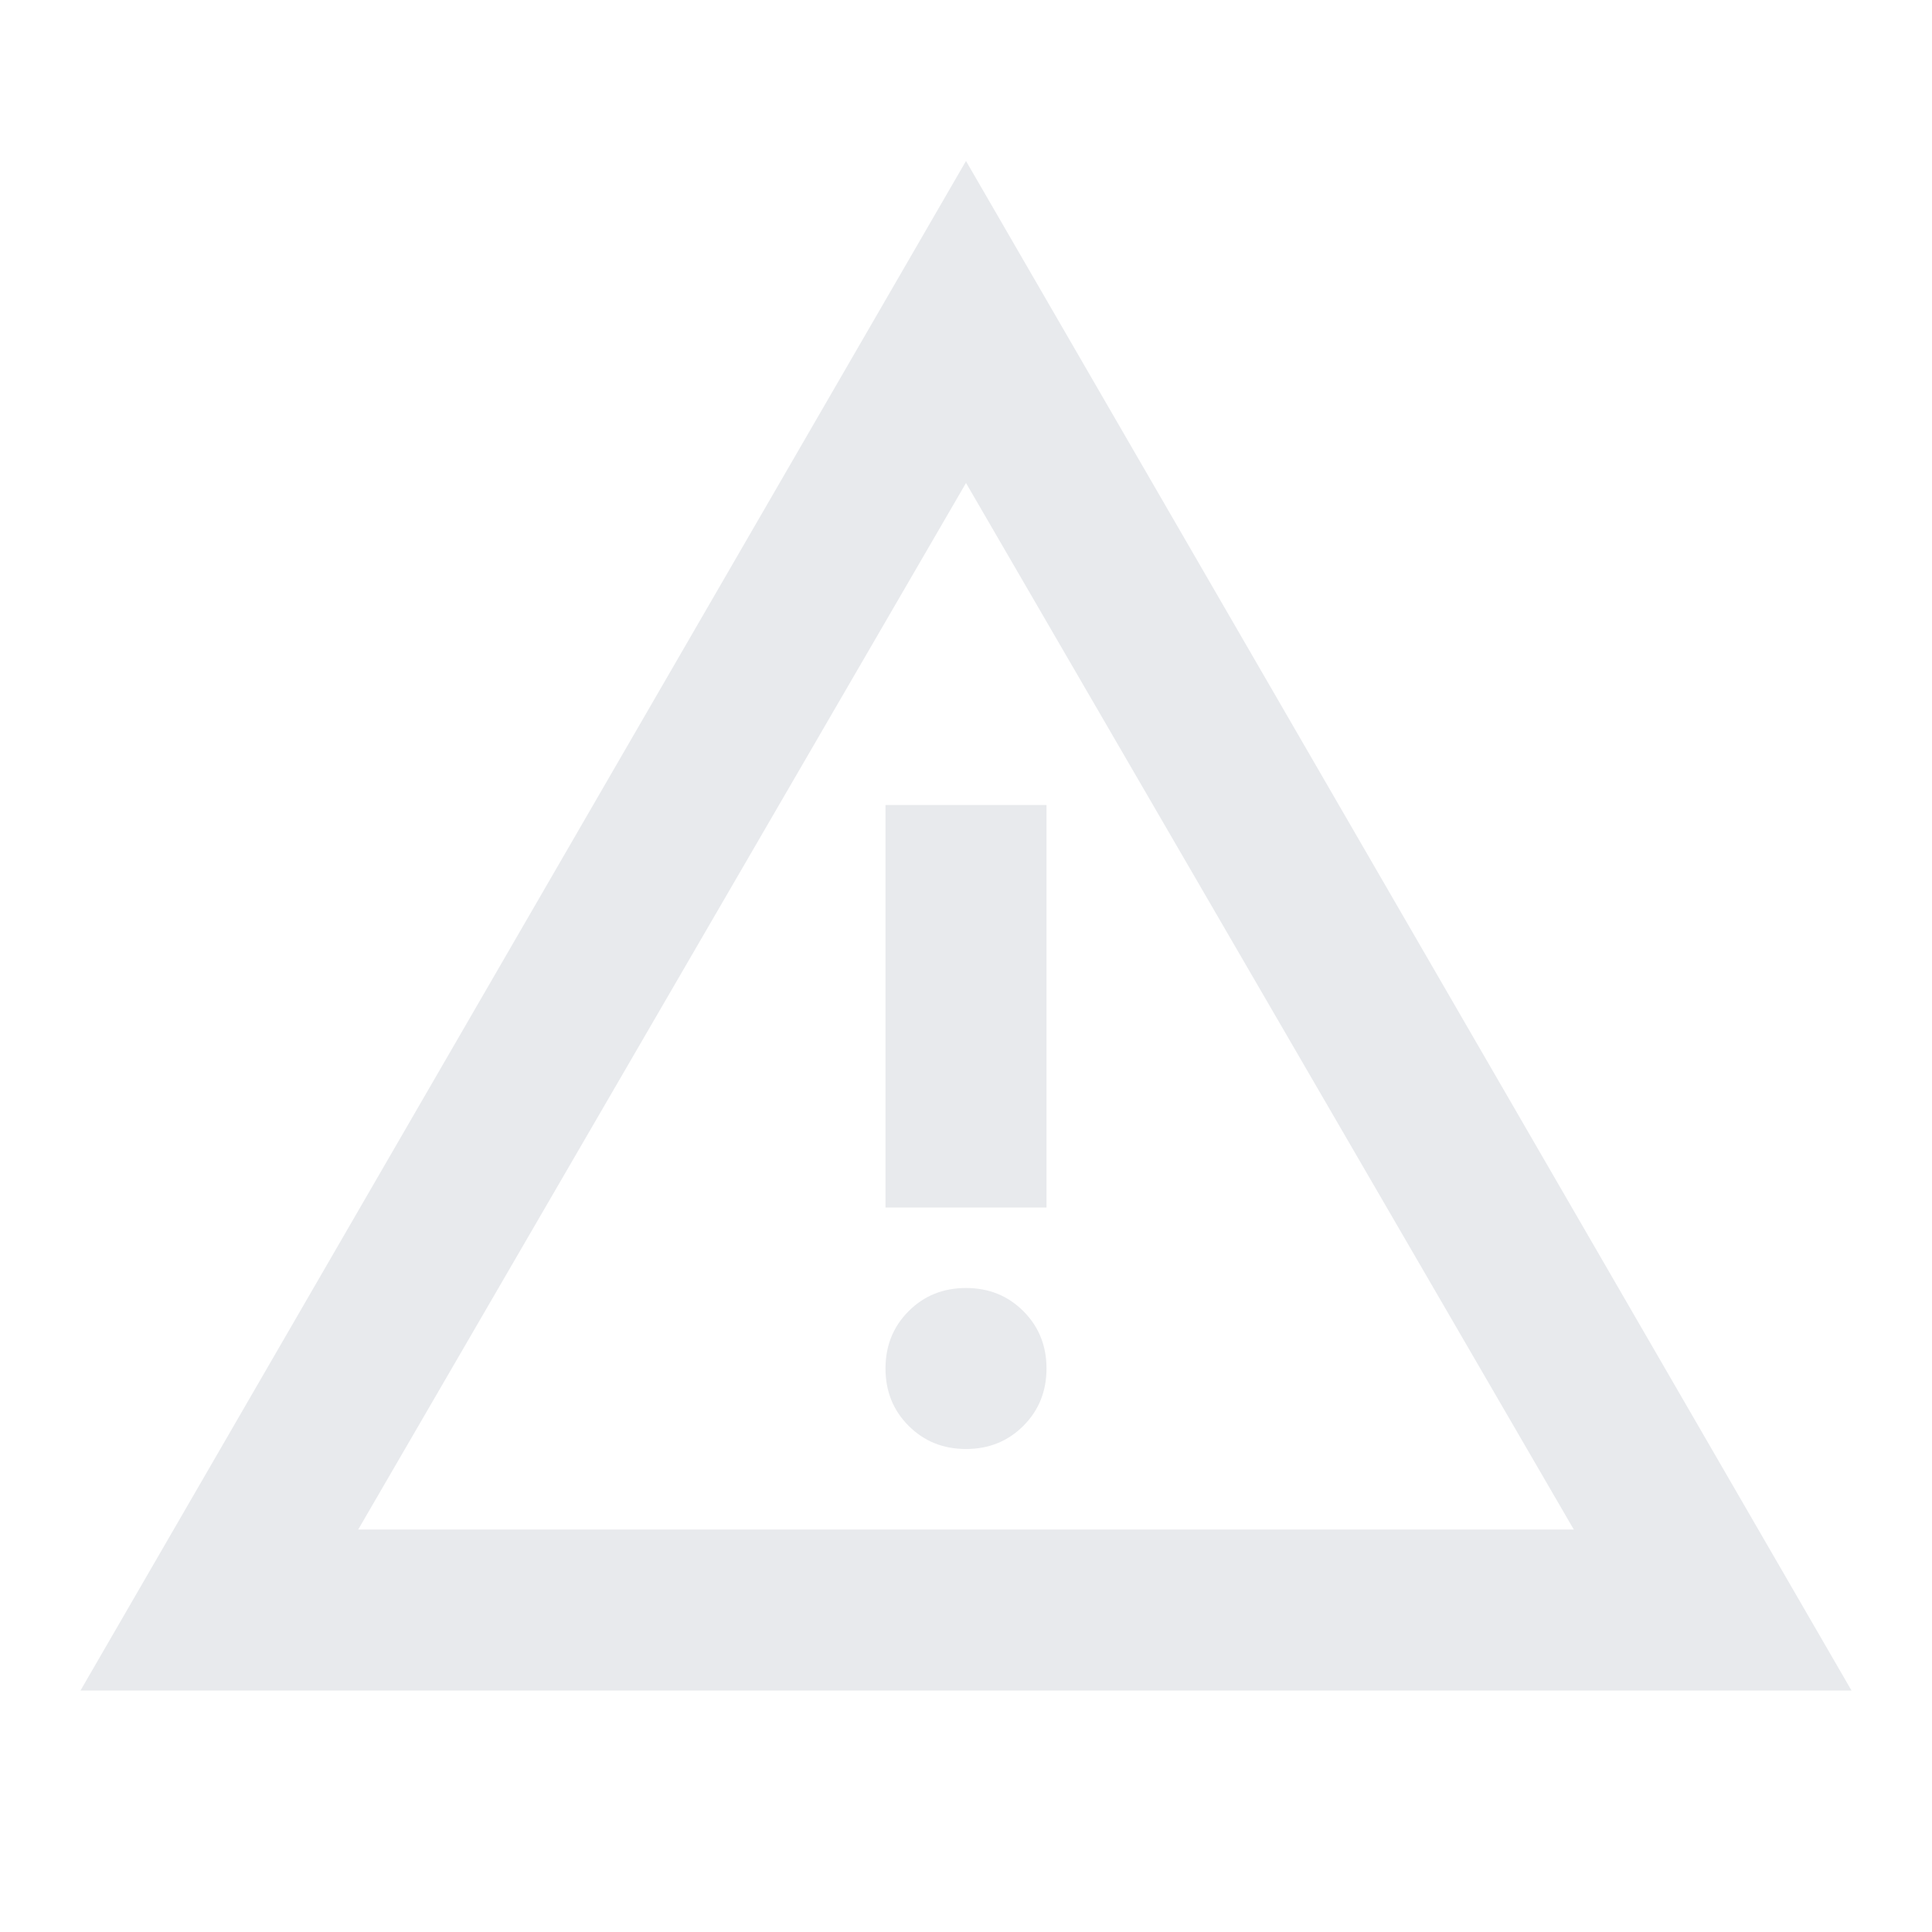
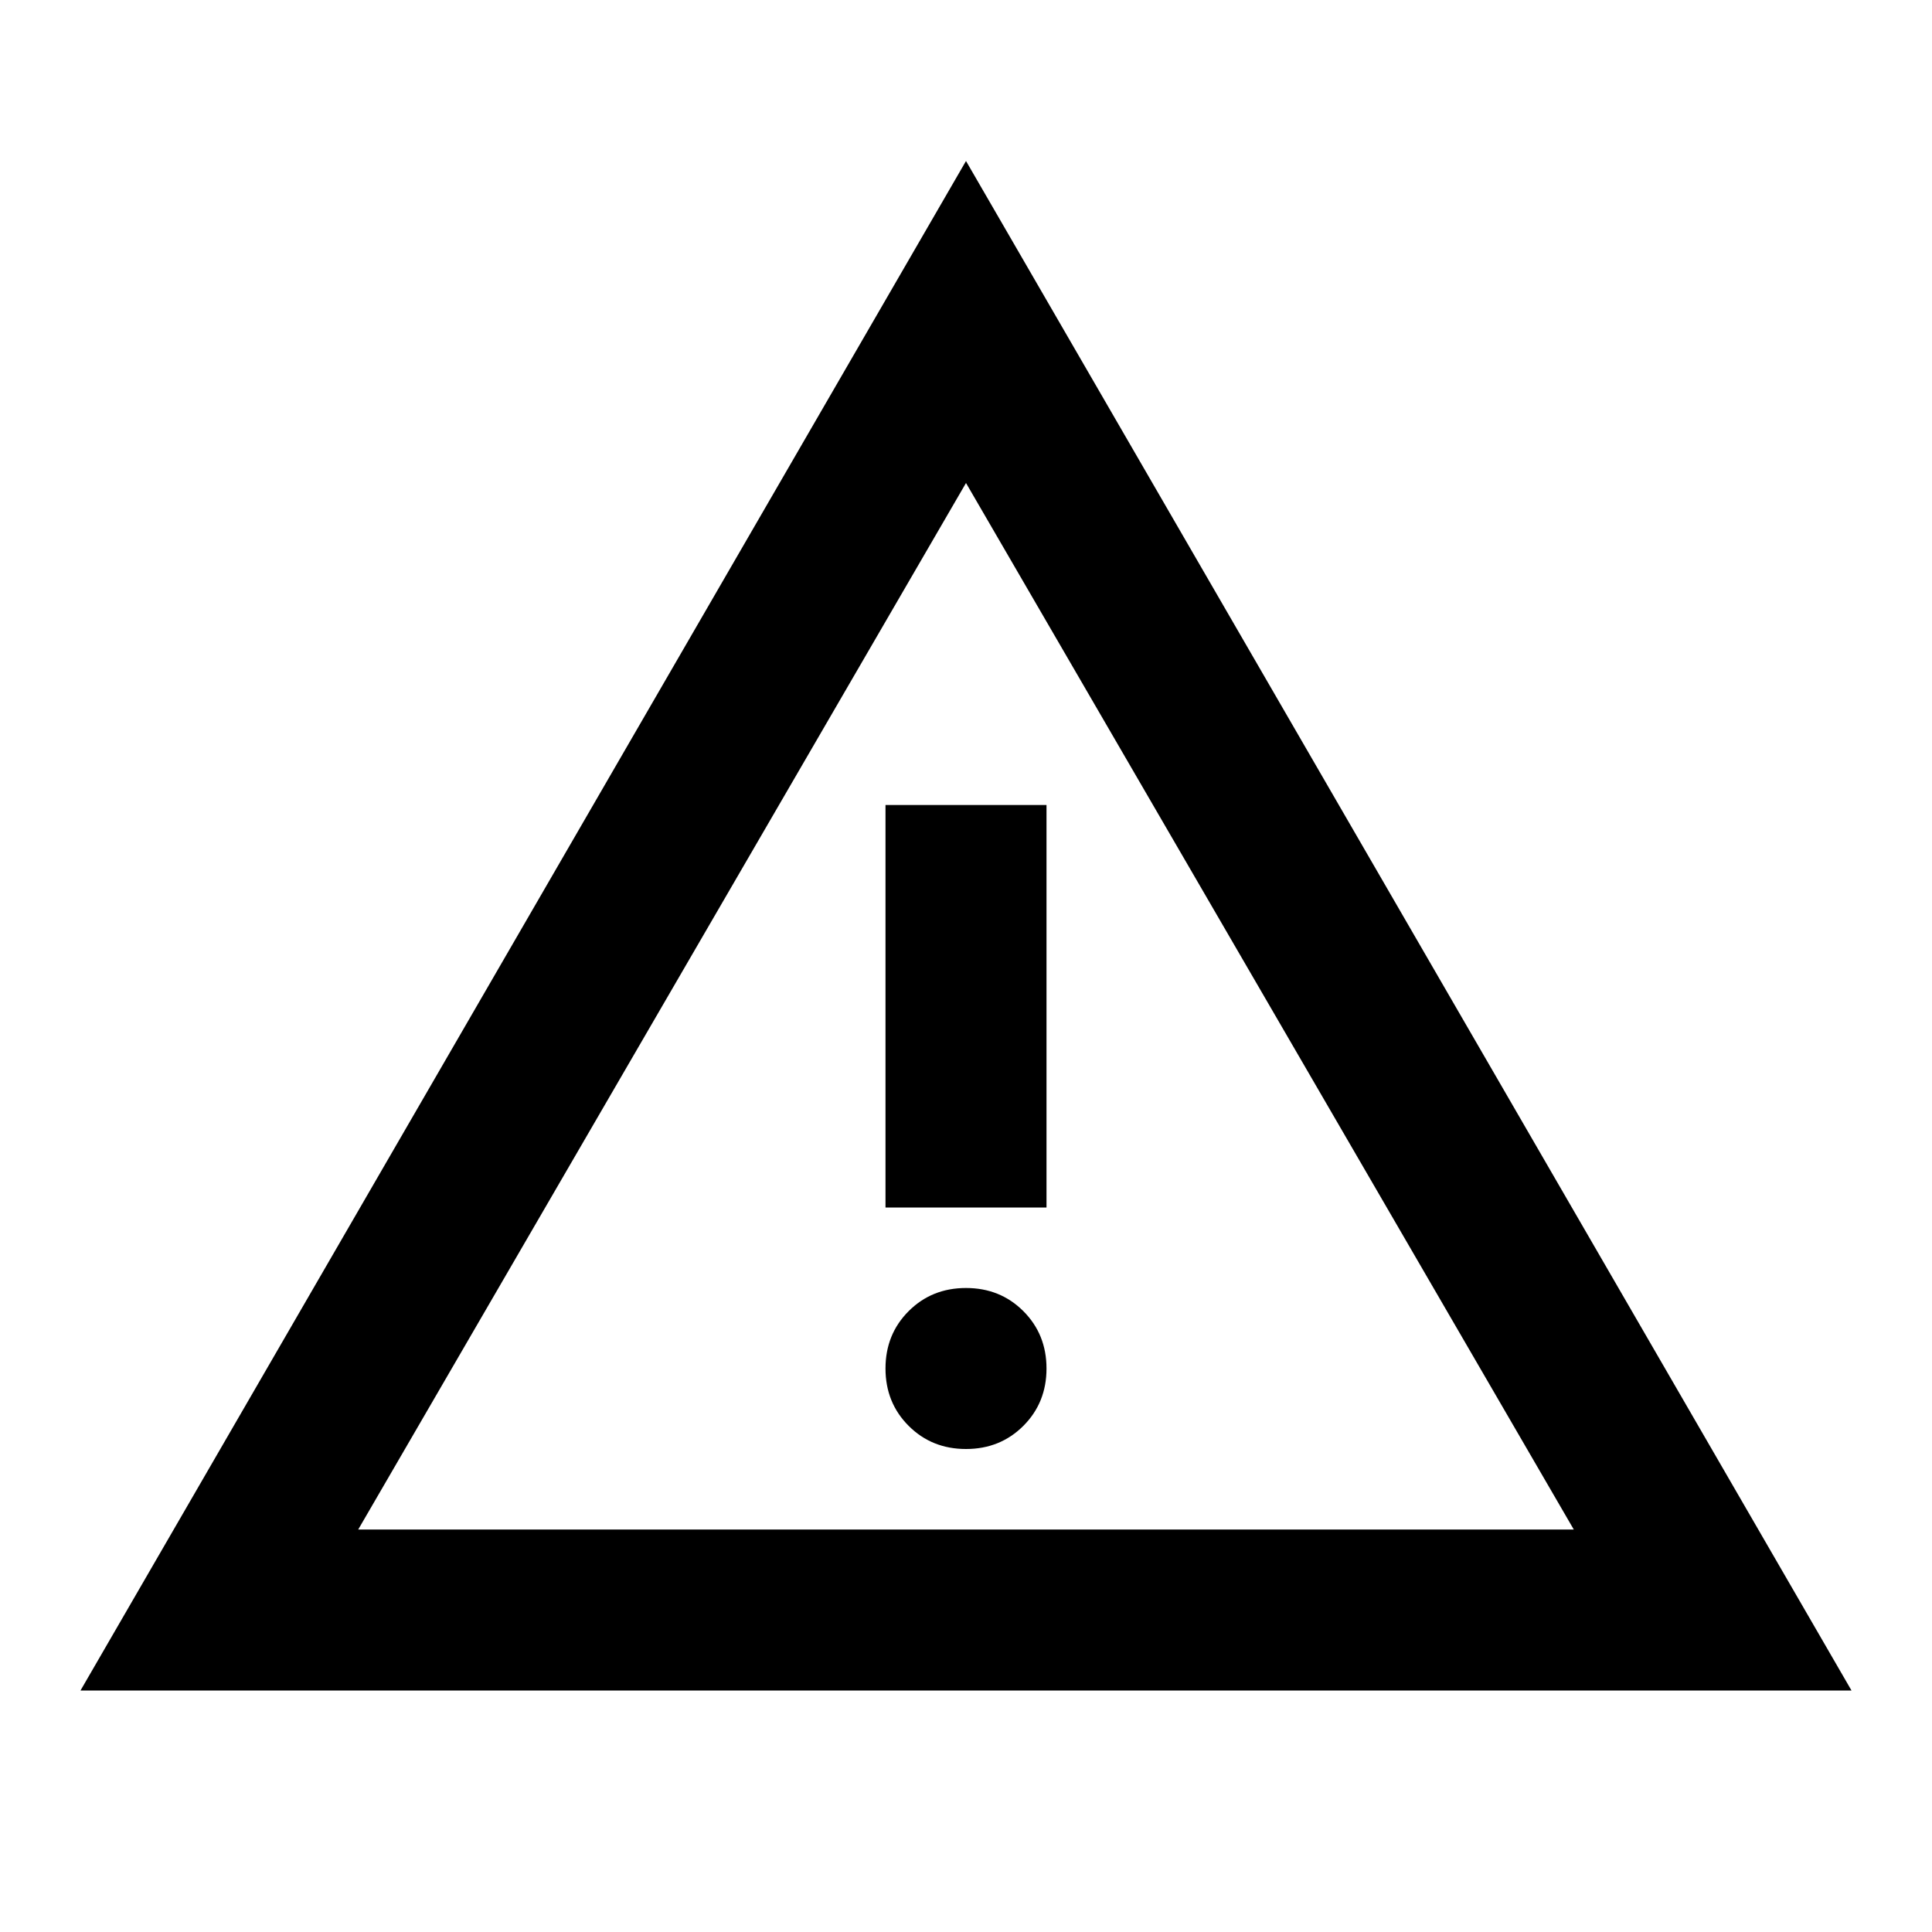
- <svg xmlns="http://www.w3.org/2000/svg" height="24px" viewBox="0 -960 960 960" width="24px" fill="#e8eaed">
+ <svg xmlns="http://www.w3.org/2000/svg" height="24px" viewBox="0 -960 960 960" width="24px">
  <path d="m40-120 440-760 440 760H40Zm138-80h604L480-720 178-200Zm302-40q17 0 28.5-11.5T520-280q0-17-11.5-28.5T480-320q-17 0-28.5 11.5T440-280q0 17 11.5 28.5T480-240Zm-40-120h80v-200h-80v200Zm40-100Z" />
</svg>
